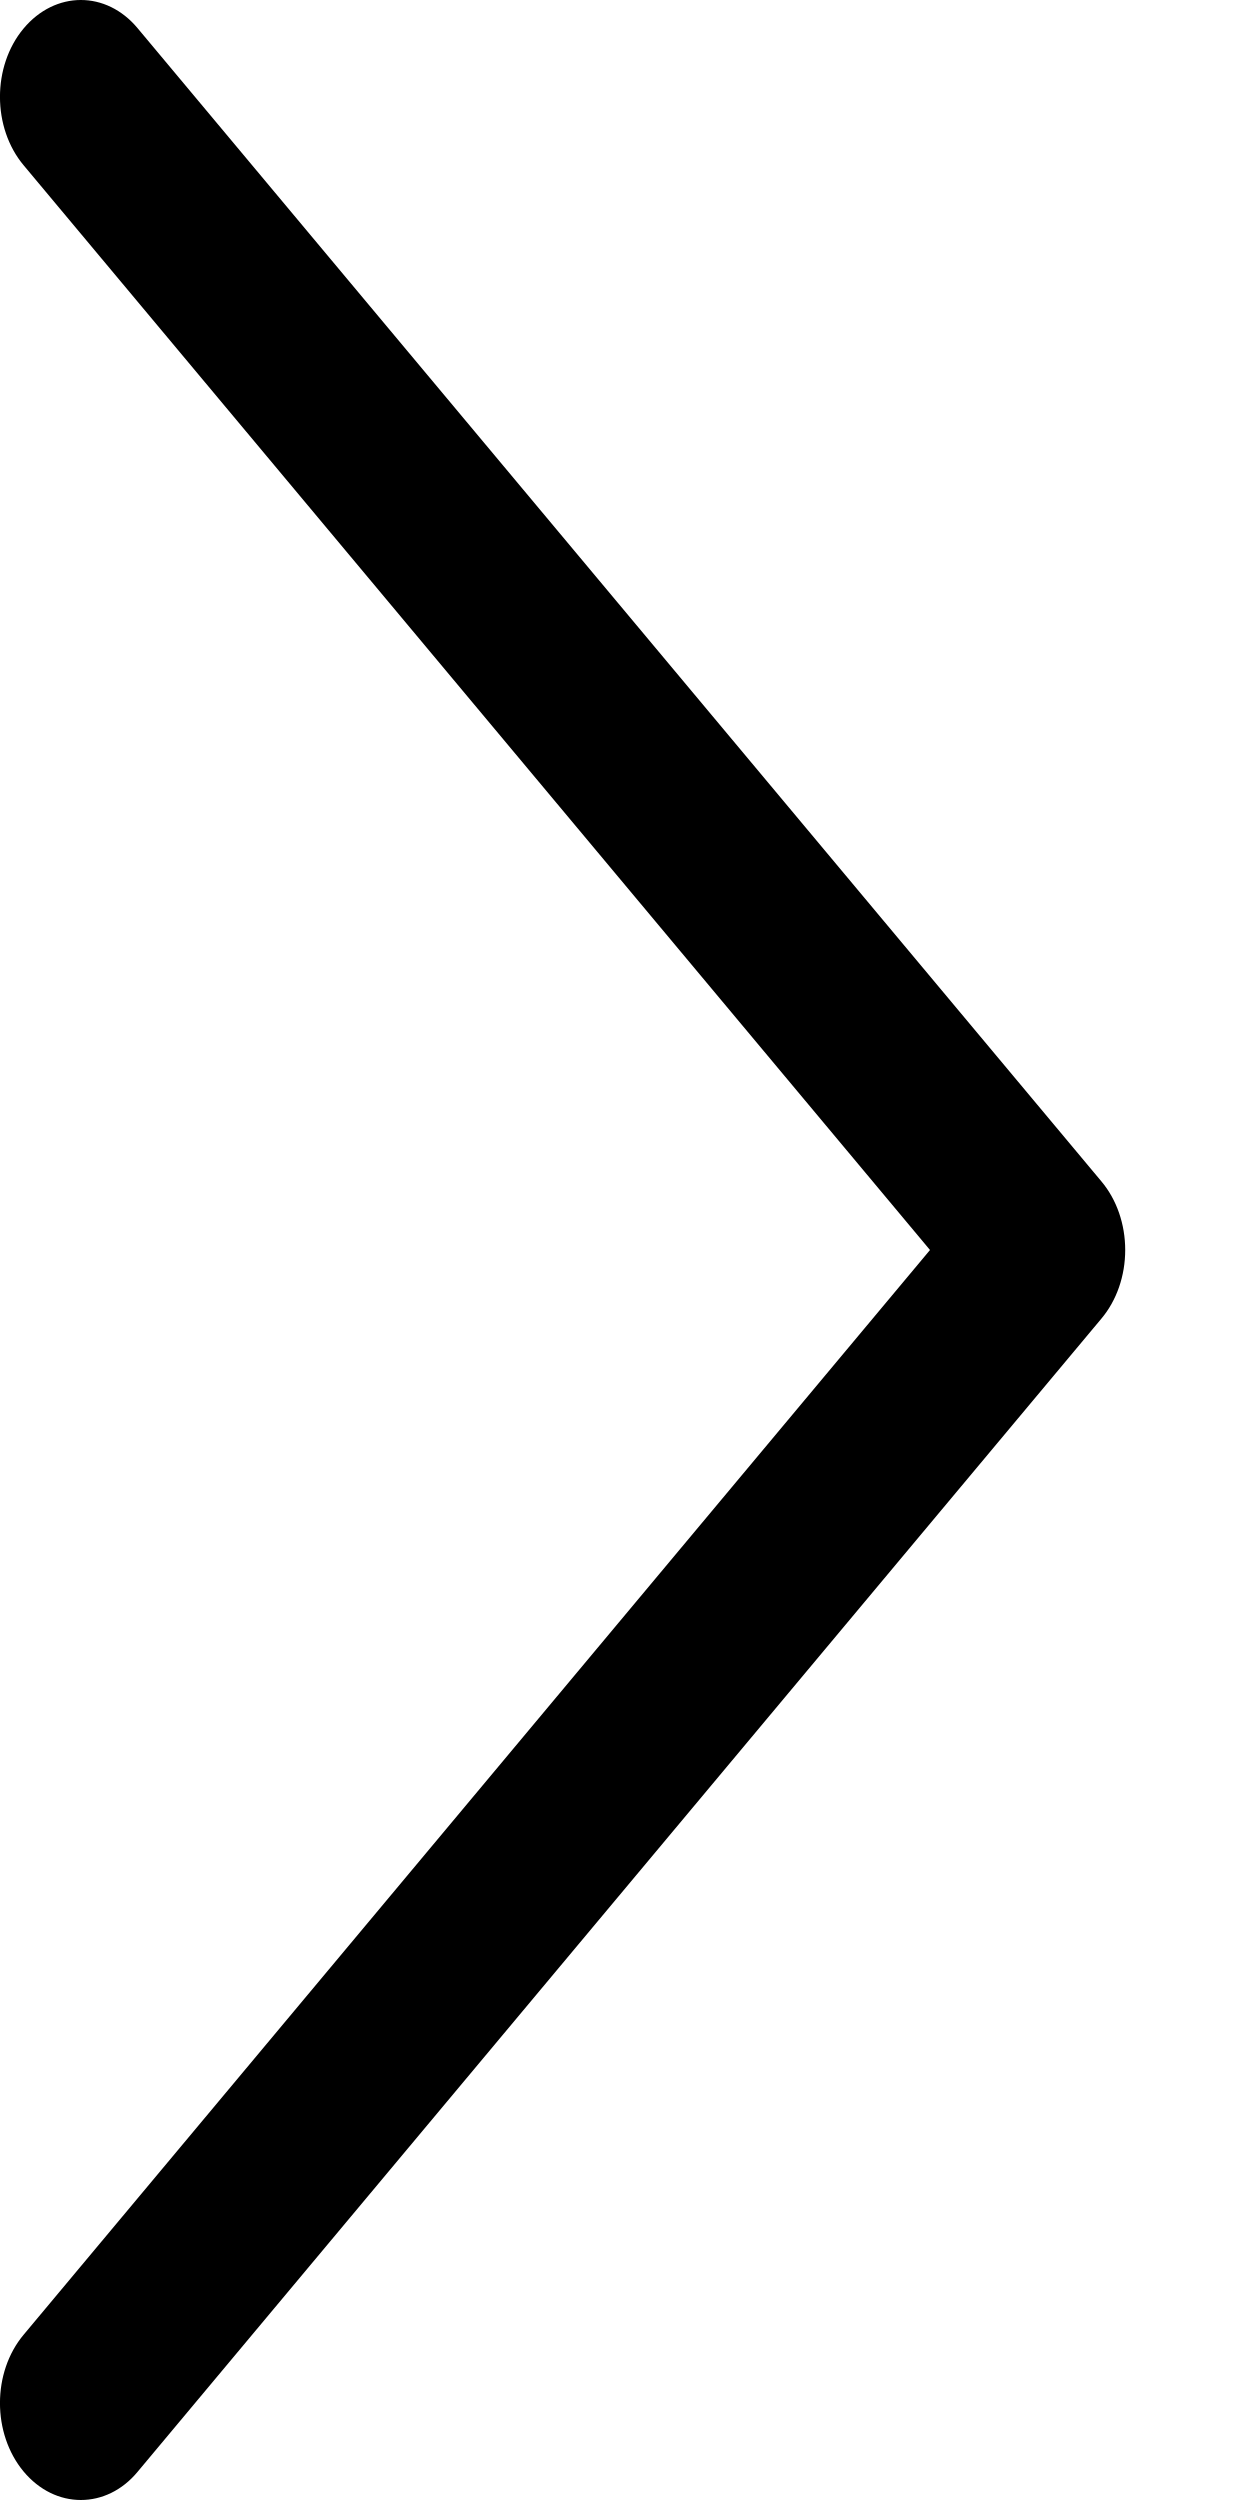
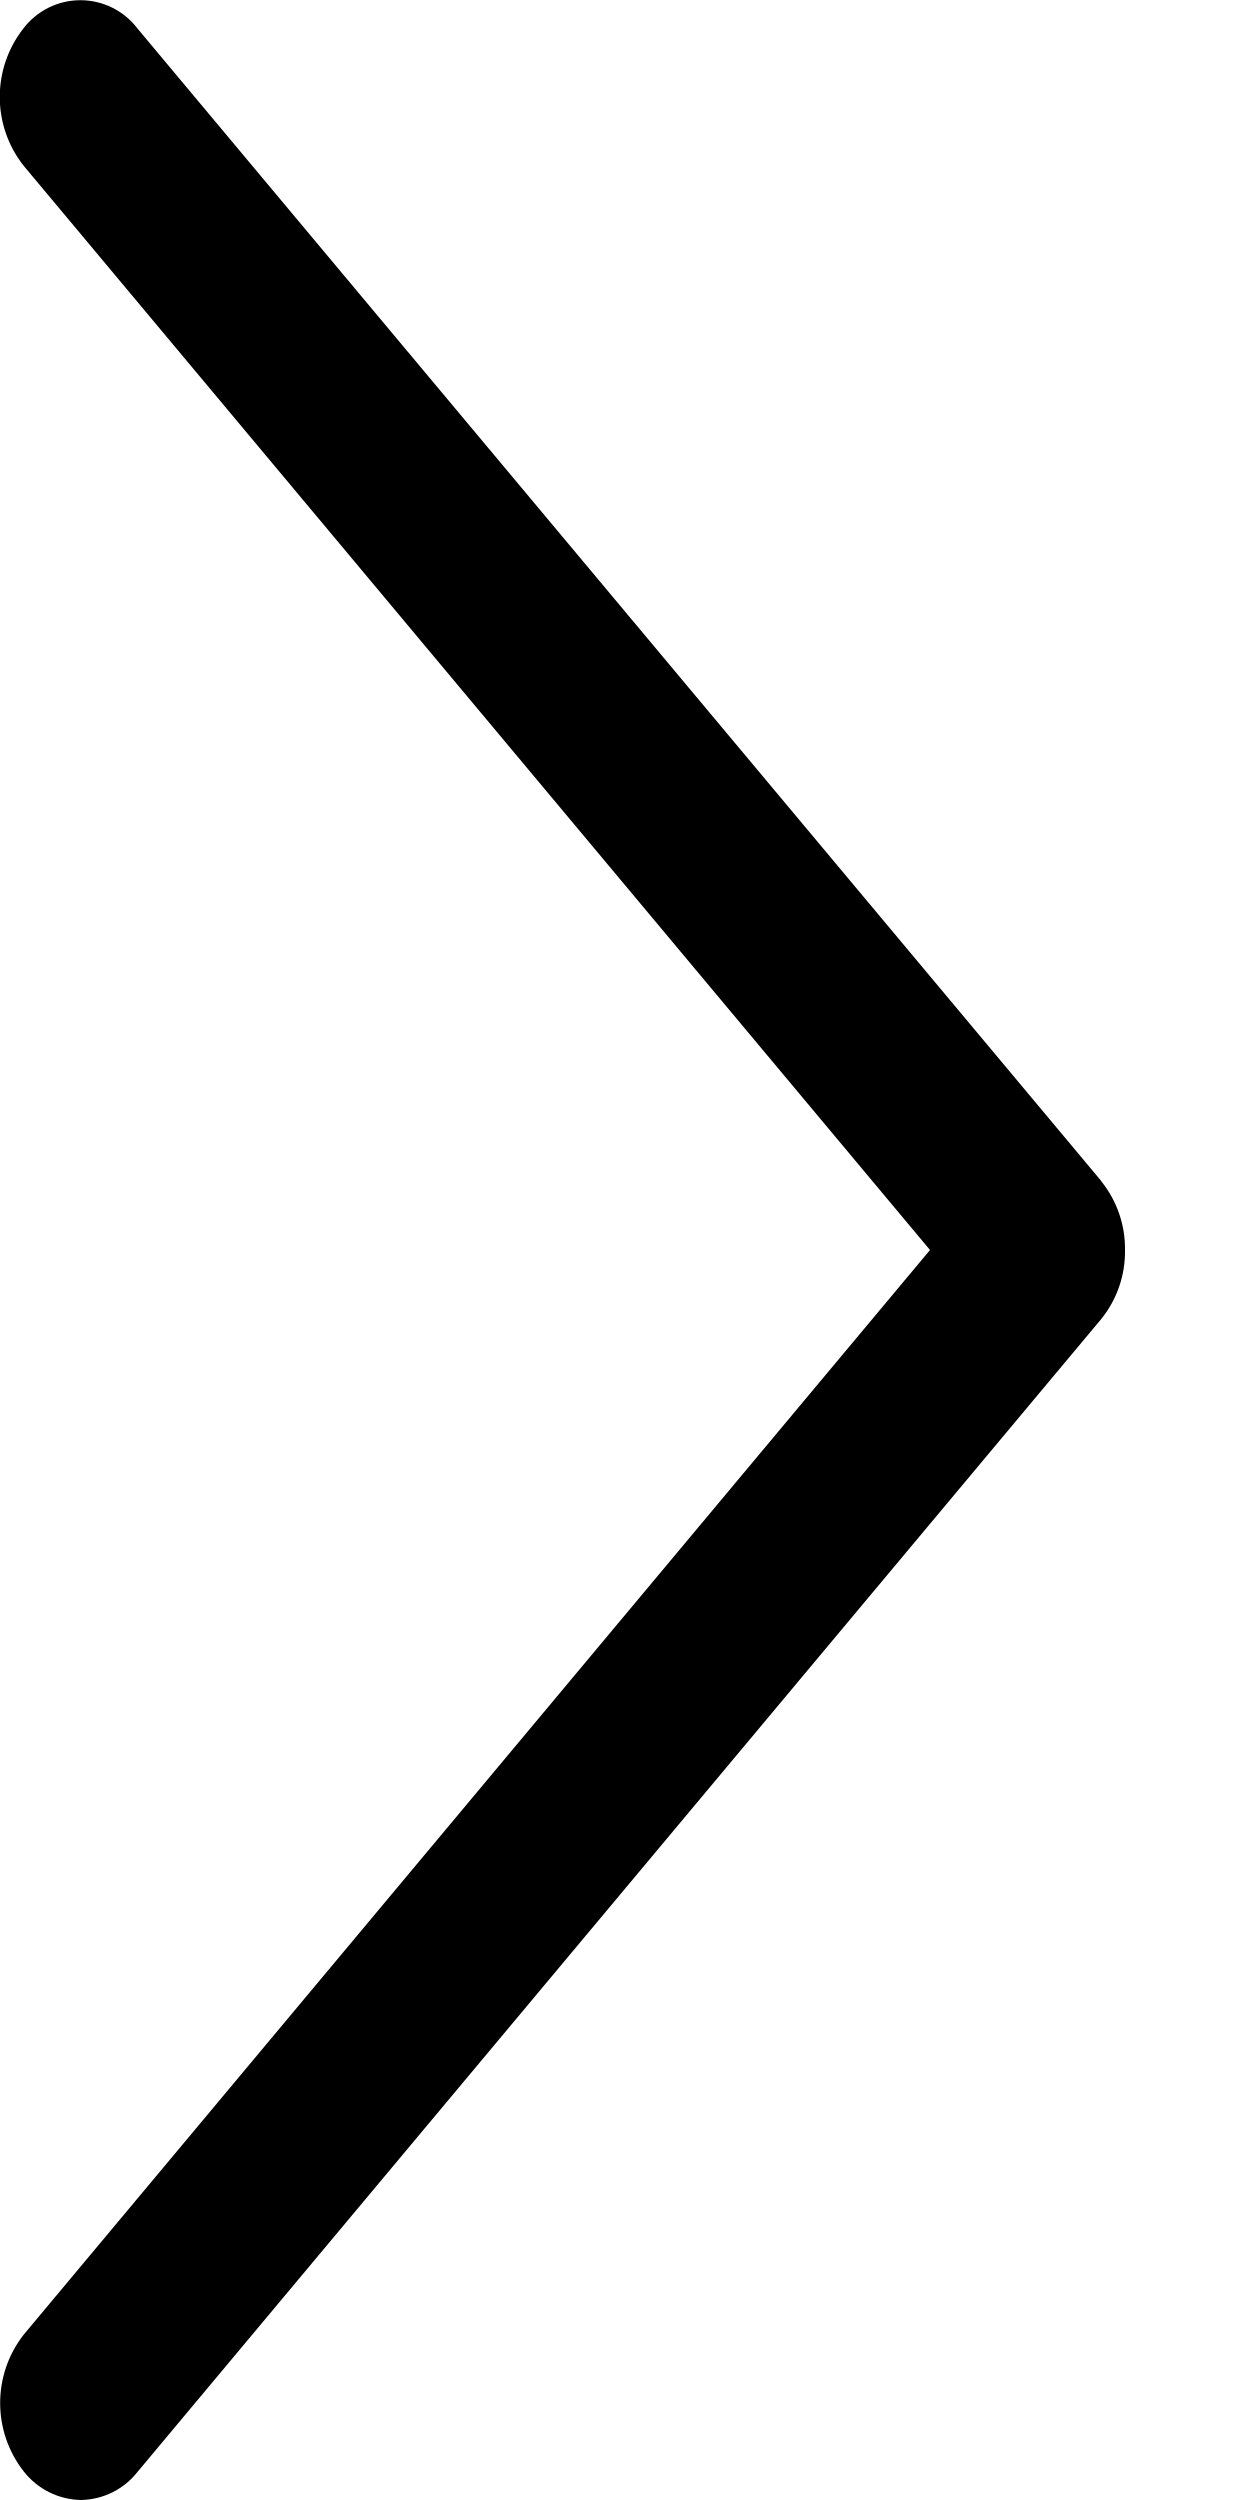
<svg xmlns="http://www.w3.org/2000/svg" width="6" height="12" viewBox="0 0 6 12" fill="none">
-   <path d="M5.287 5.671L0.661 0.136C0.51 -0.046 0.265 -0.045 0.113 0.137C-0.038 0.318 -0.038 0.613 0.114 0.794L4.464 6L0.114 11.206C-0.038 11.387 -0.038 11.681 0.113 11.863C0.189 11.954 0.288 12 0.388 12C0.487 12 0.586 11.955 0.661 11.864L5.287 6.329C5.36 6.242 5.401 6.124 5.401 6C5.401 5.876 5.36 5.758 5.287 5.671Z" fill="black" />
+   <path d="M5.287 5.67L.66.137a.344.344 0 00-.548 0 .533.533 0 00.001.658L4.464 6l-4.35 5.206a.533.533 0 000 .657.357.357 0 00.274.137.353.353 0 00.273-.136L5.287 6.33A.515.515 0 005.4 6a.516.516 0 00-.114-.33z" fill="#000" />
</svg>
